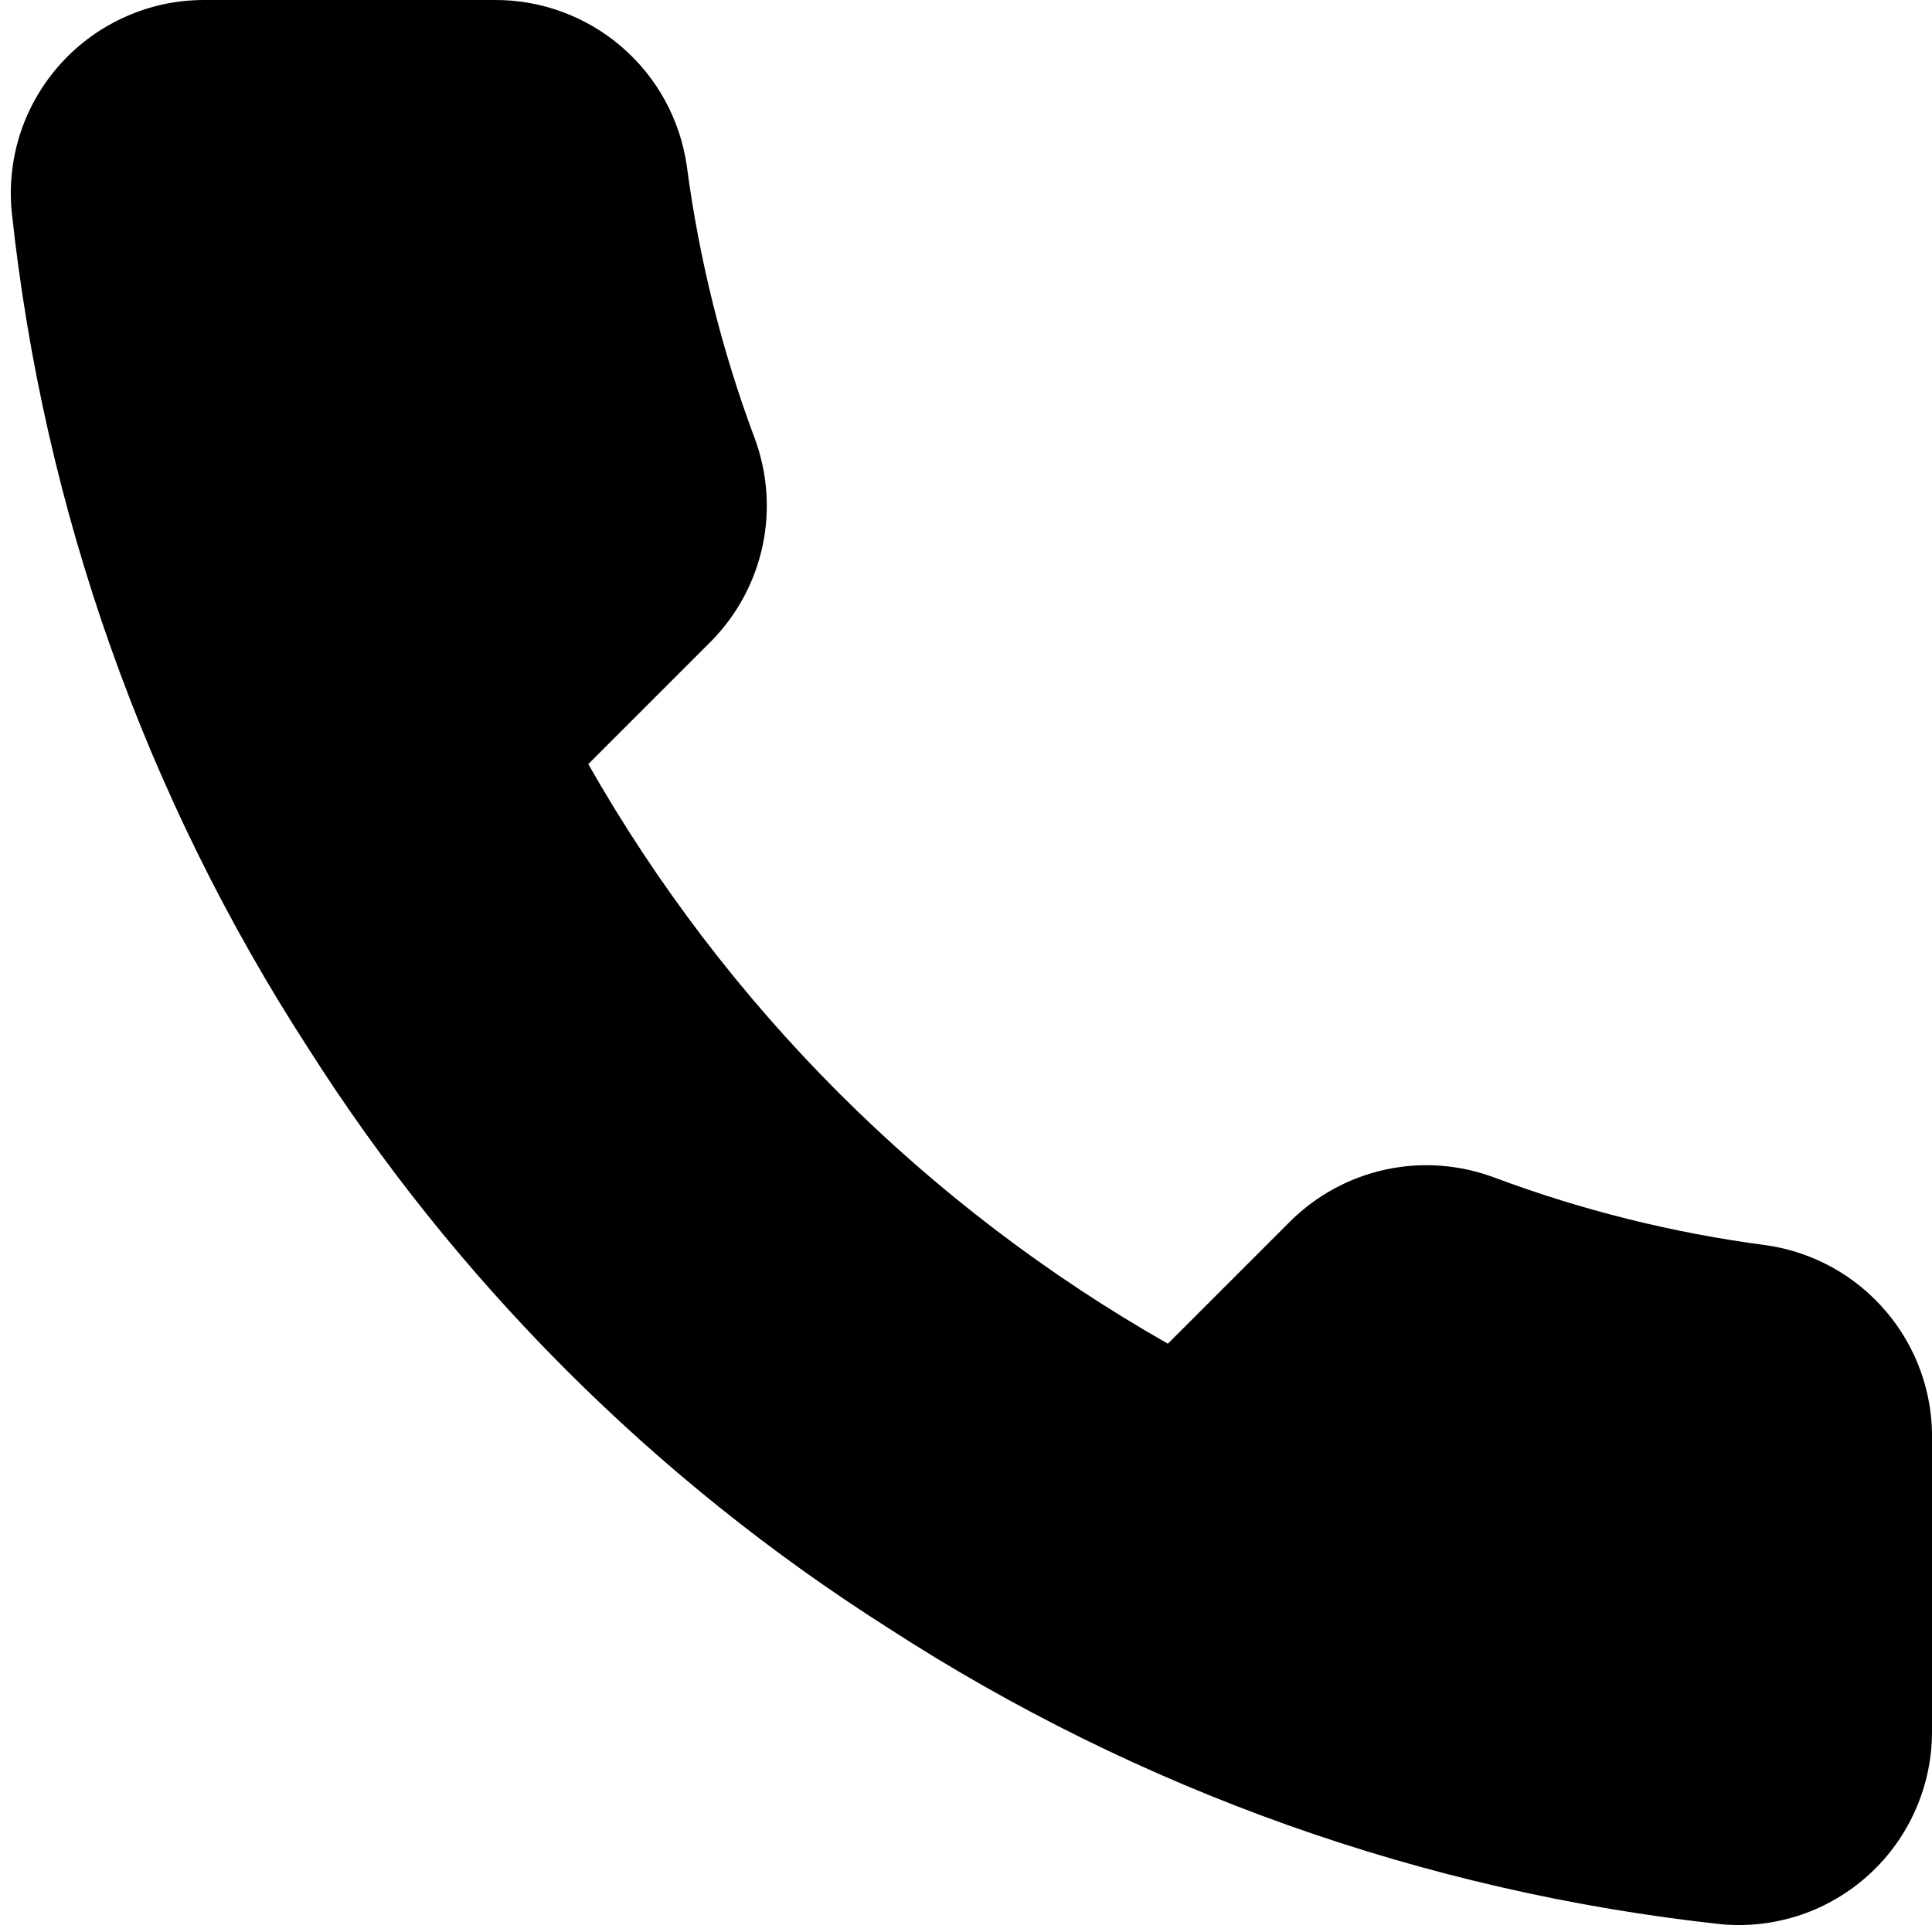
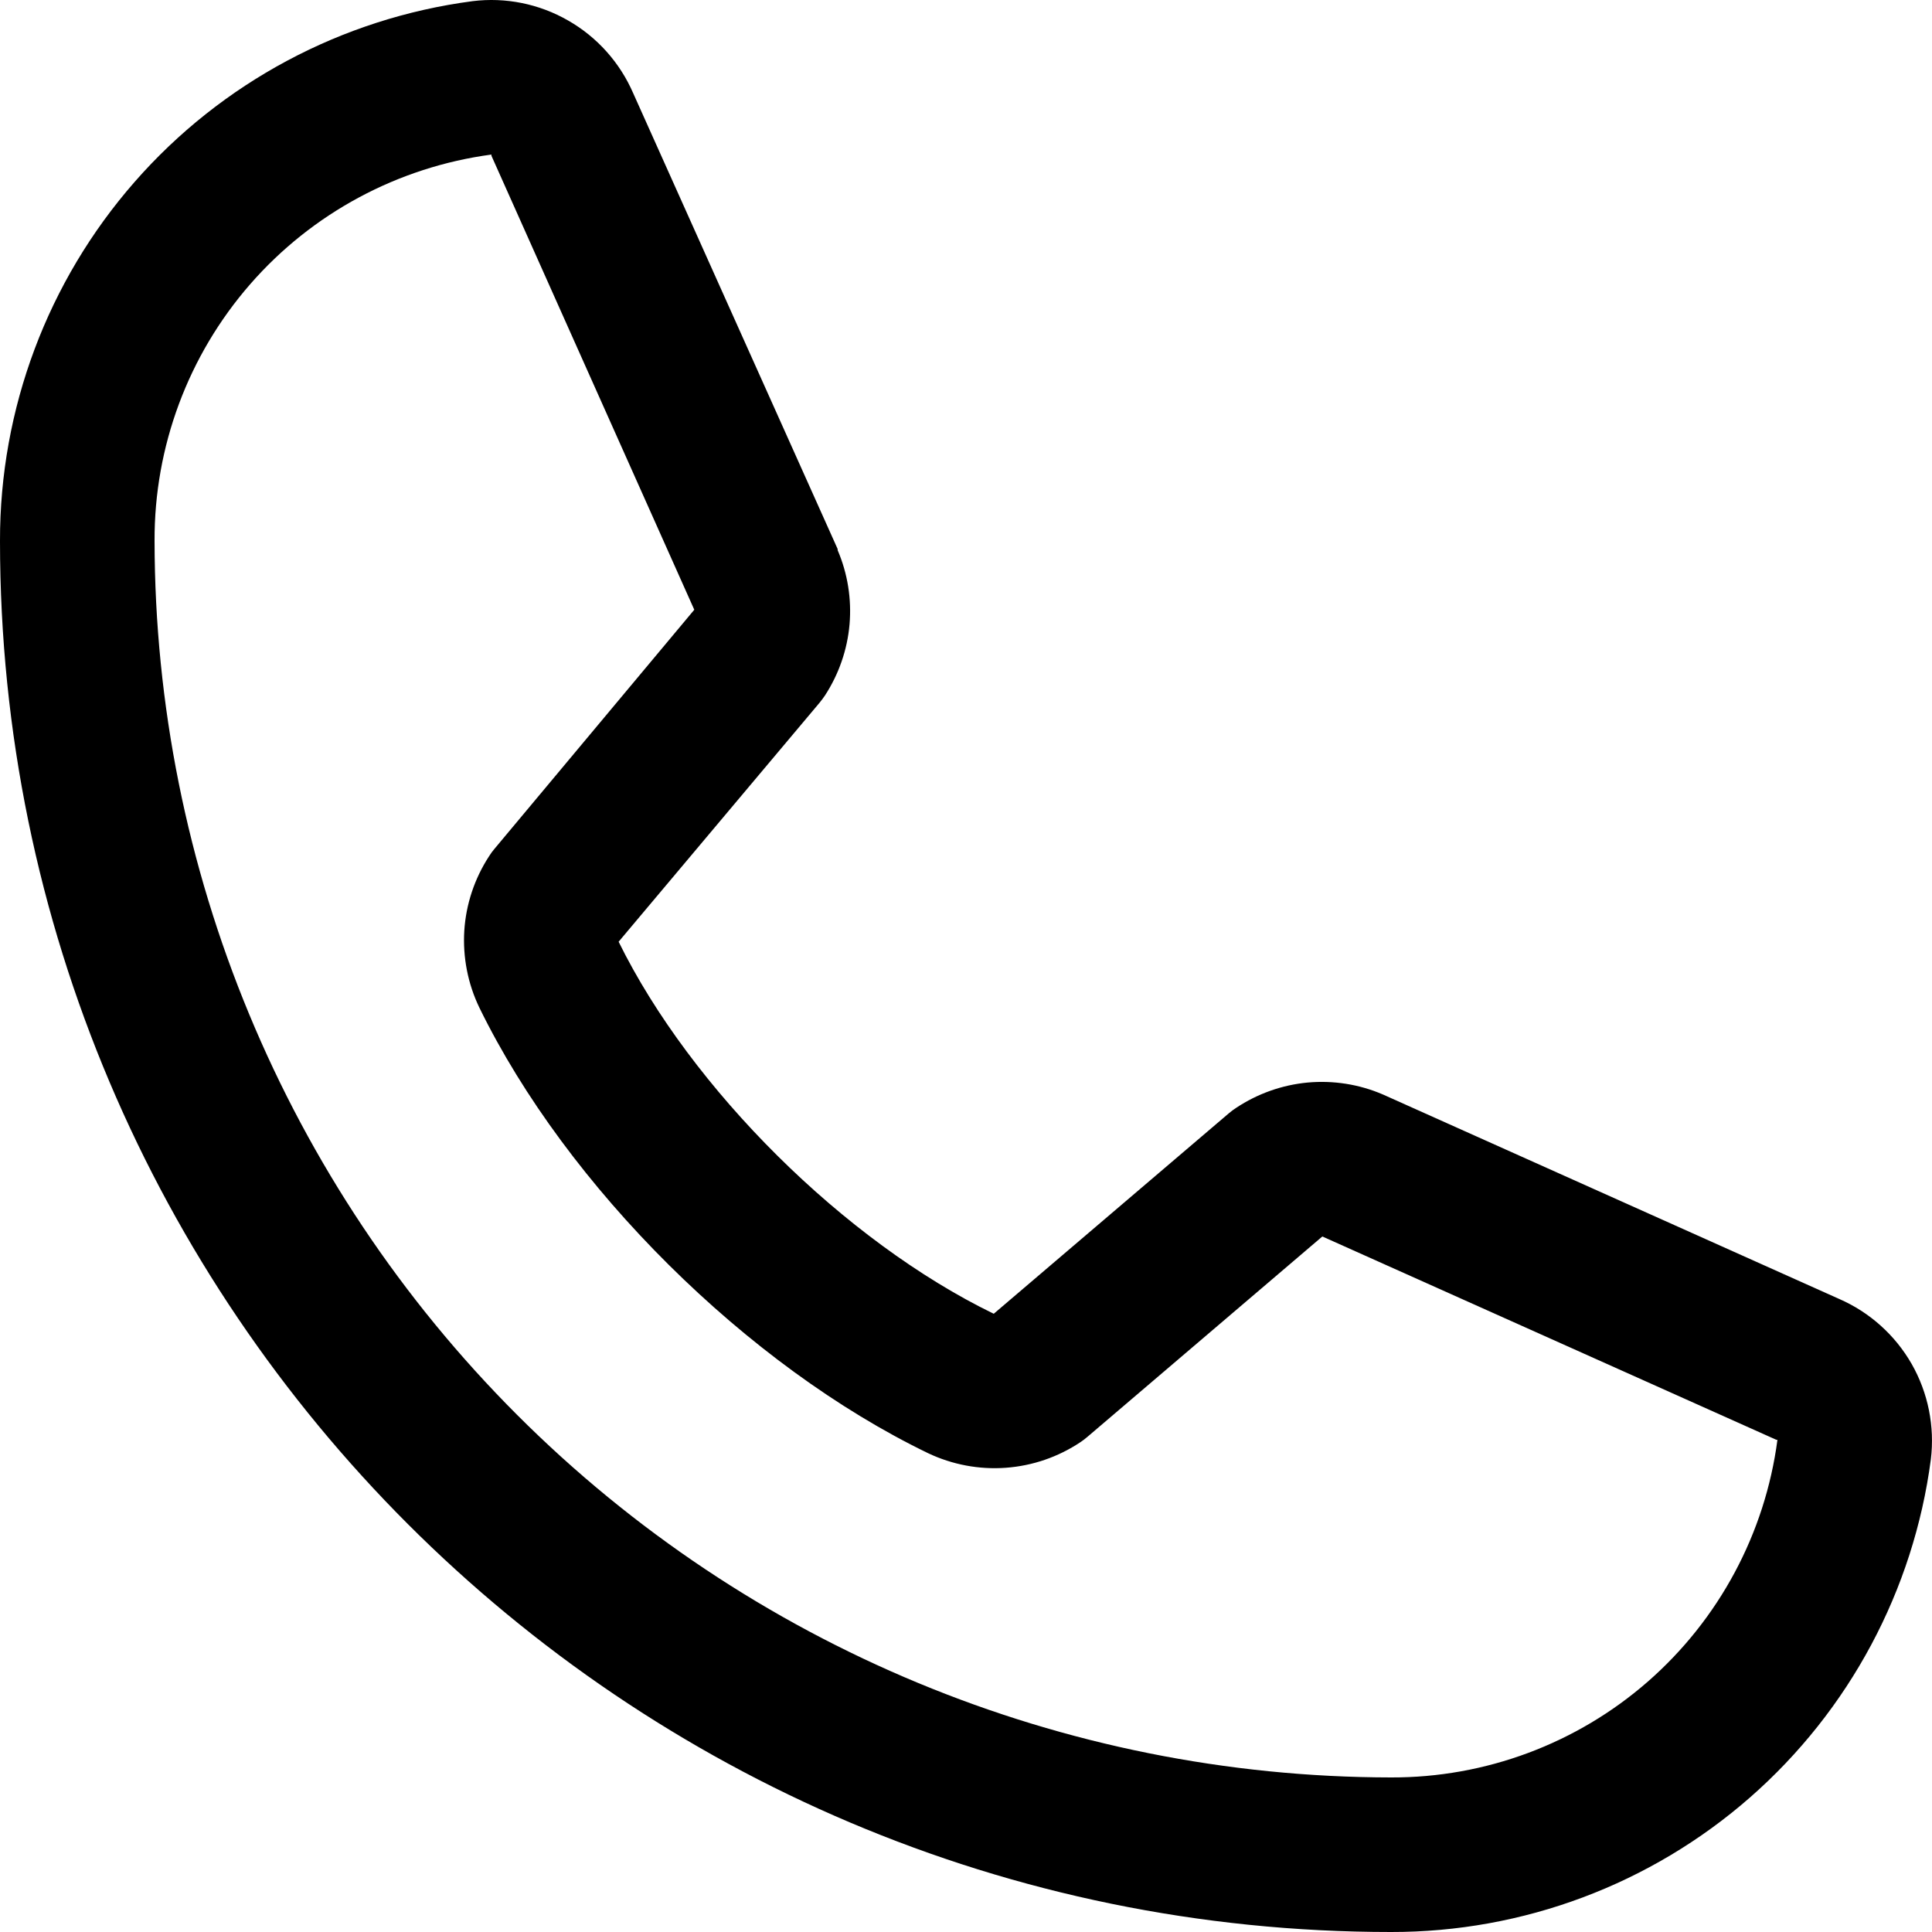
- <svg xmlns="http://www.w3.org/2000/svg" width="20" height="20" viewBox="0 0 20 20">
-   <path d="M20 14.92V17.92C20.001 18.199 19.944 18.474 19.832 18.729C19.721 18.985 19.557 19.214 19.352 19.402C19.147 19.59 18.904 19.734 18.641 19.823C18.377 19.912 18.097 19.945 17.82 19.92C14.743 19.586 11.787 18.534 9.19 16.85C6.774 15.315 4.725 13.266 3.19 10.85C1.5 8.241 0.448 5.271 0.12 2.18C0.095 1.904 0.128 1.625 0.216 1.362C0.305 1.099 0.448 0.857 0.635 0.652C0.822 0.447 1.05 0.283 1.304 0.171C1.558 0.058 1.832 0 2.11 9.69523e-05H5.11C5.595 -0.005 6.066 0.167 6.434 0.484C6.802 0.8 7.042 1.24 7.11 1.72C7.237 2.68 7.471 3.623 7.81 4.53C7.944 4.888 7.974 5.277 7.894 5.651C7.814 6.025 7.629 6.368 7.36 6.64L6.09 7.91C7.513 10.414 9.586 12.486 12.09 13.91L13.36 12.64C13.632 12.371 13.975 12.186 14.349 12.106C14.723 12.026 15.112 12.056 15.47 12.19C16.377 12.529 17.32 12.764 18.28 12.89C18.766 12.959 19.209 13.203 19.526 13.578C19.844 13.952 20.012 14.43 20 14.92Z" />
+ <svg xmlns="http://www.w3.org/2000/svg" viewBox="0 0 25 25">
+   <path d="M23.796 16.807L17.907 14.168L17.891 14.161C17.586 14.03 17.252 13.978 16.921 14.008C16.59 14.039 16.272 14.152 15.995 14.336C15.962 14.357 15.931 14.381 15.901 14.406L12.859 17C10.931 16.064 8.941 14.088 8.005 12.186L10.602 9.097C10.627 9.066 10.651 9.035 10.674 9.001C10.854 8.725 10.964 8.409 10.993 8.08C11.021 7.752 10.969 7.422 10.839 7.119V7.104L8.193 1.205C8.021 0.809 7.726 0.479 7.351 0.265C6.977 0.05 6.543 -0.038 6.115 0.015C4.421 0.238 2.866 1.069 1.741 2.355C0.616 3.64 -0.003 5.291 1.13108e-05 7C1.13108e-05 16.925 8.075 25 18 25C19.708 25.003 21.36 24.384 22.645 23.259C23.93 22.133 24.762 20.578 24.985 18.885C25.037 18.457 24.95 18.023 24.736 17.648C24.521 17.274 24.192 16.979 23.796 16.807ZM18 23C13.758 22.995 9.691 21.308 6.691 18.308C3.692 15.309 2.005 11.242 2 7C1.995 5.779 2.435 4.598 3.237 3.678C4.039 2.758 5.149 2.162 6.359 2C6.358 2.005 6.358 2.01 6.359 2.015L8.984 7.89L6.4 10.982C6.374 11.012 6.35 11.045 6.329 11.079C6.141 11.367 6.03 11.7 6.008 12.043C5.987 12.387 6.054 12.731 6.204 13.041C7.336 15.357 9.67 17.674 12.011 18.805C12.324 18.953 12.669 19.018 13.014 18.993C13.36 18.968 13.692 18.854 13.98 18.662C14.012 18.641 14.043 18.617 14.072 18.592L17.111 16L22.986 18.631C22.986 18.631 22.996 18.631 23 18.631C22.84 19.843 22.244 20.954 21.324 21.759C20.404 22.563 19.222 23.004 18 23Z" />
</svg>
